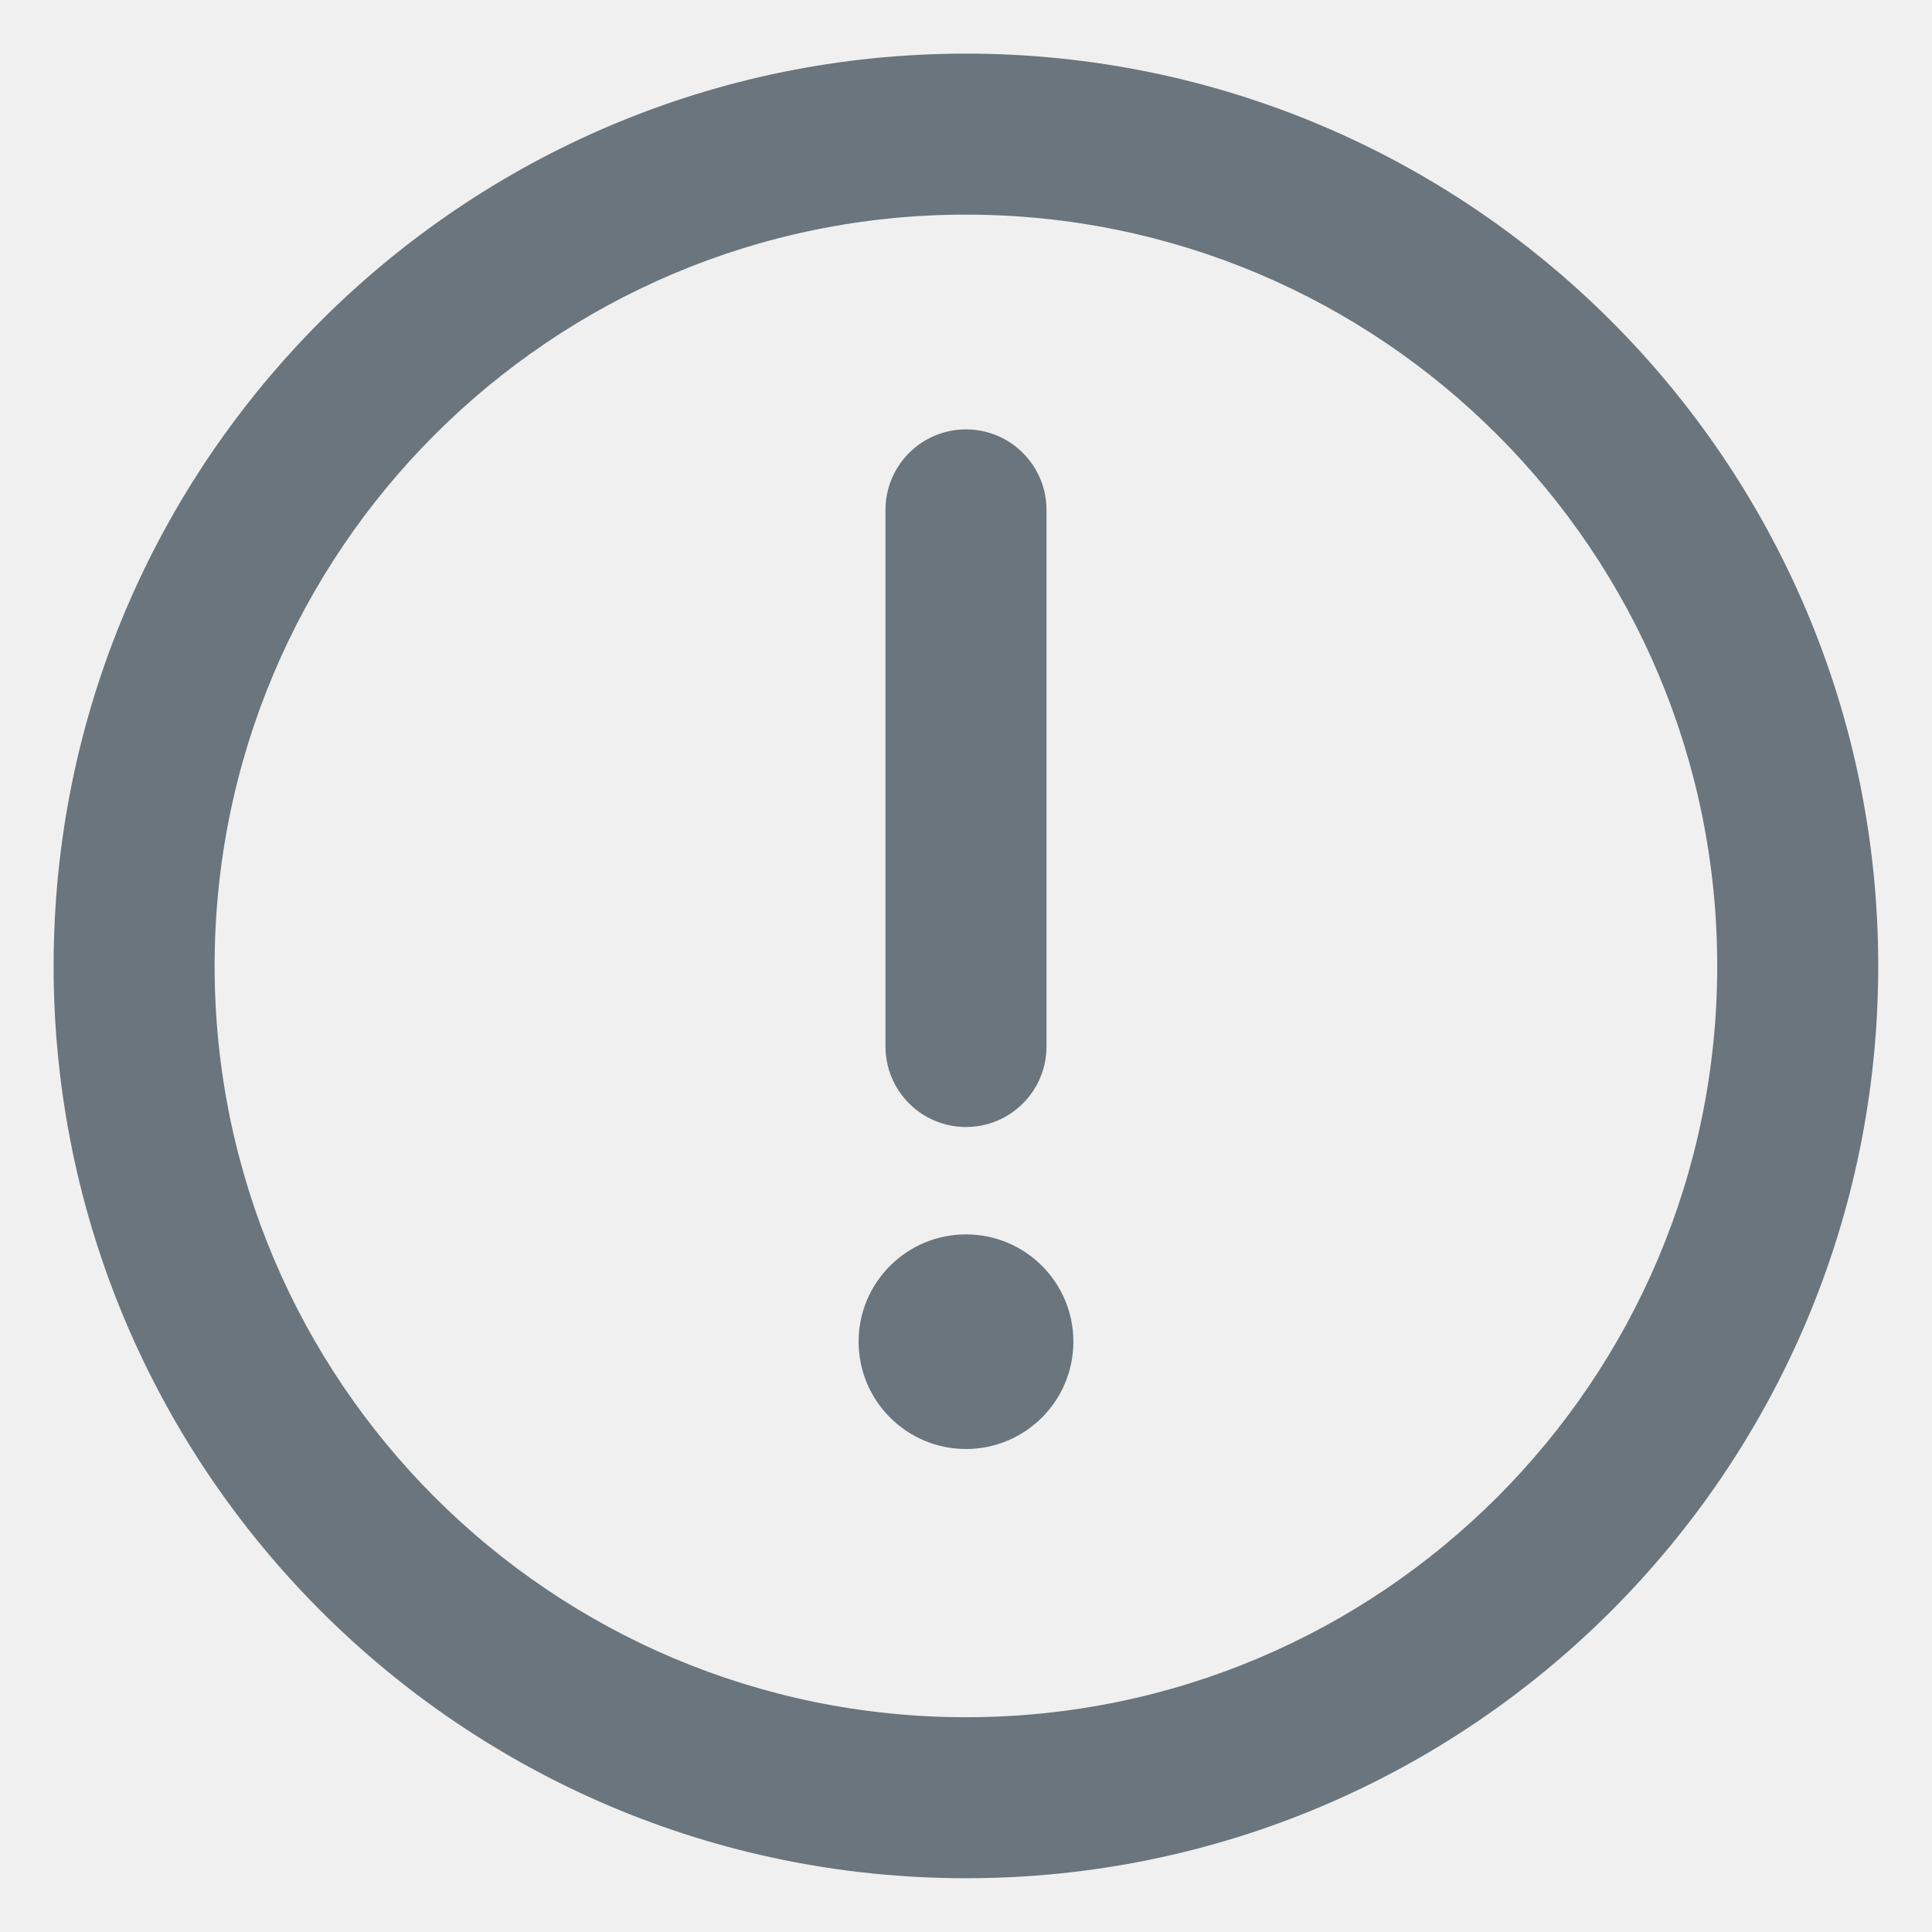
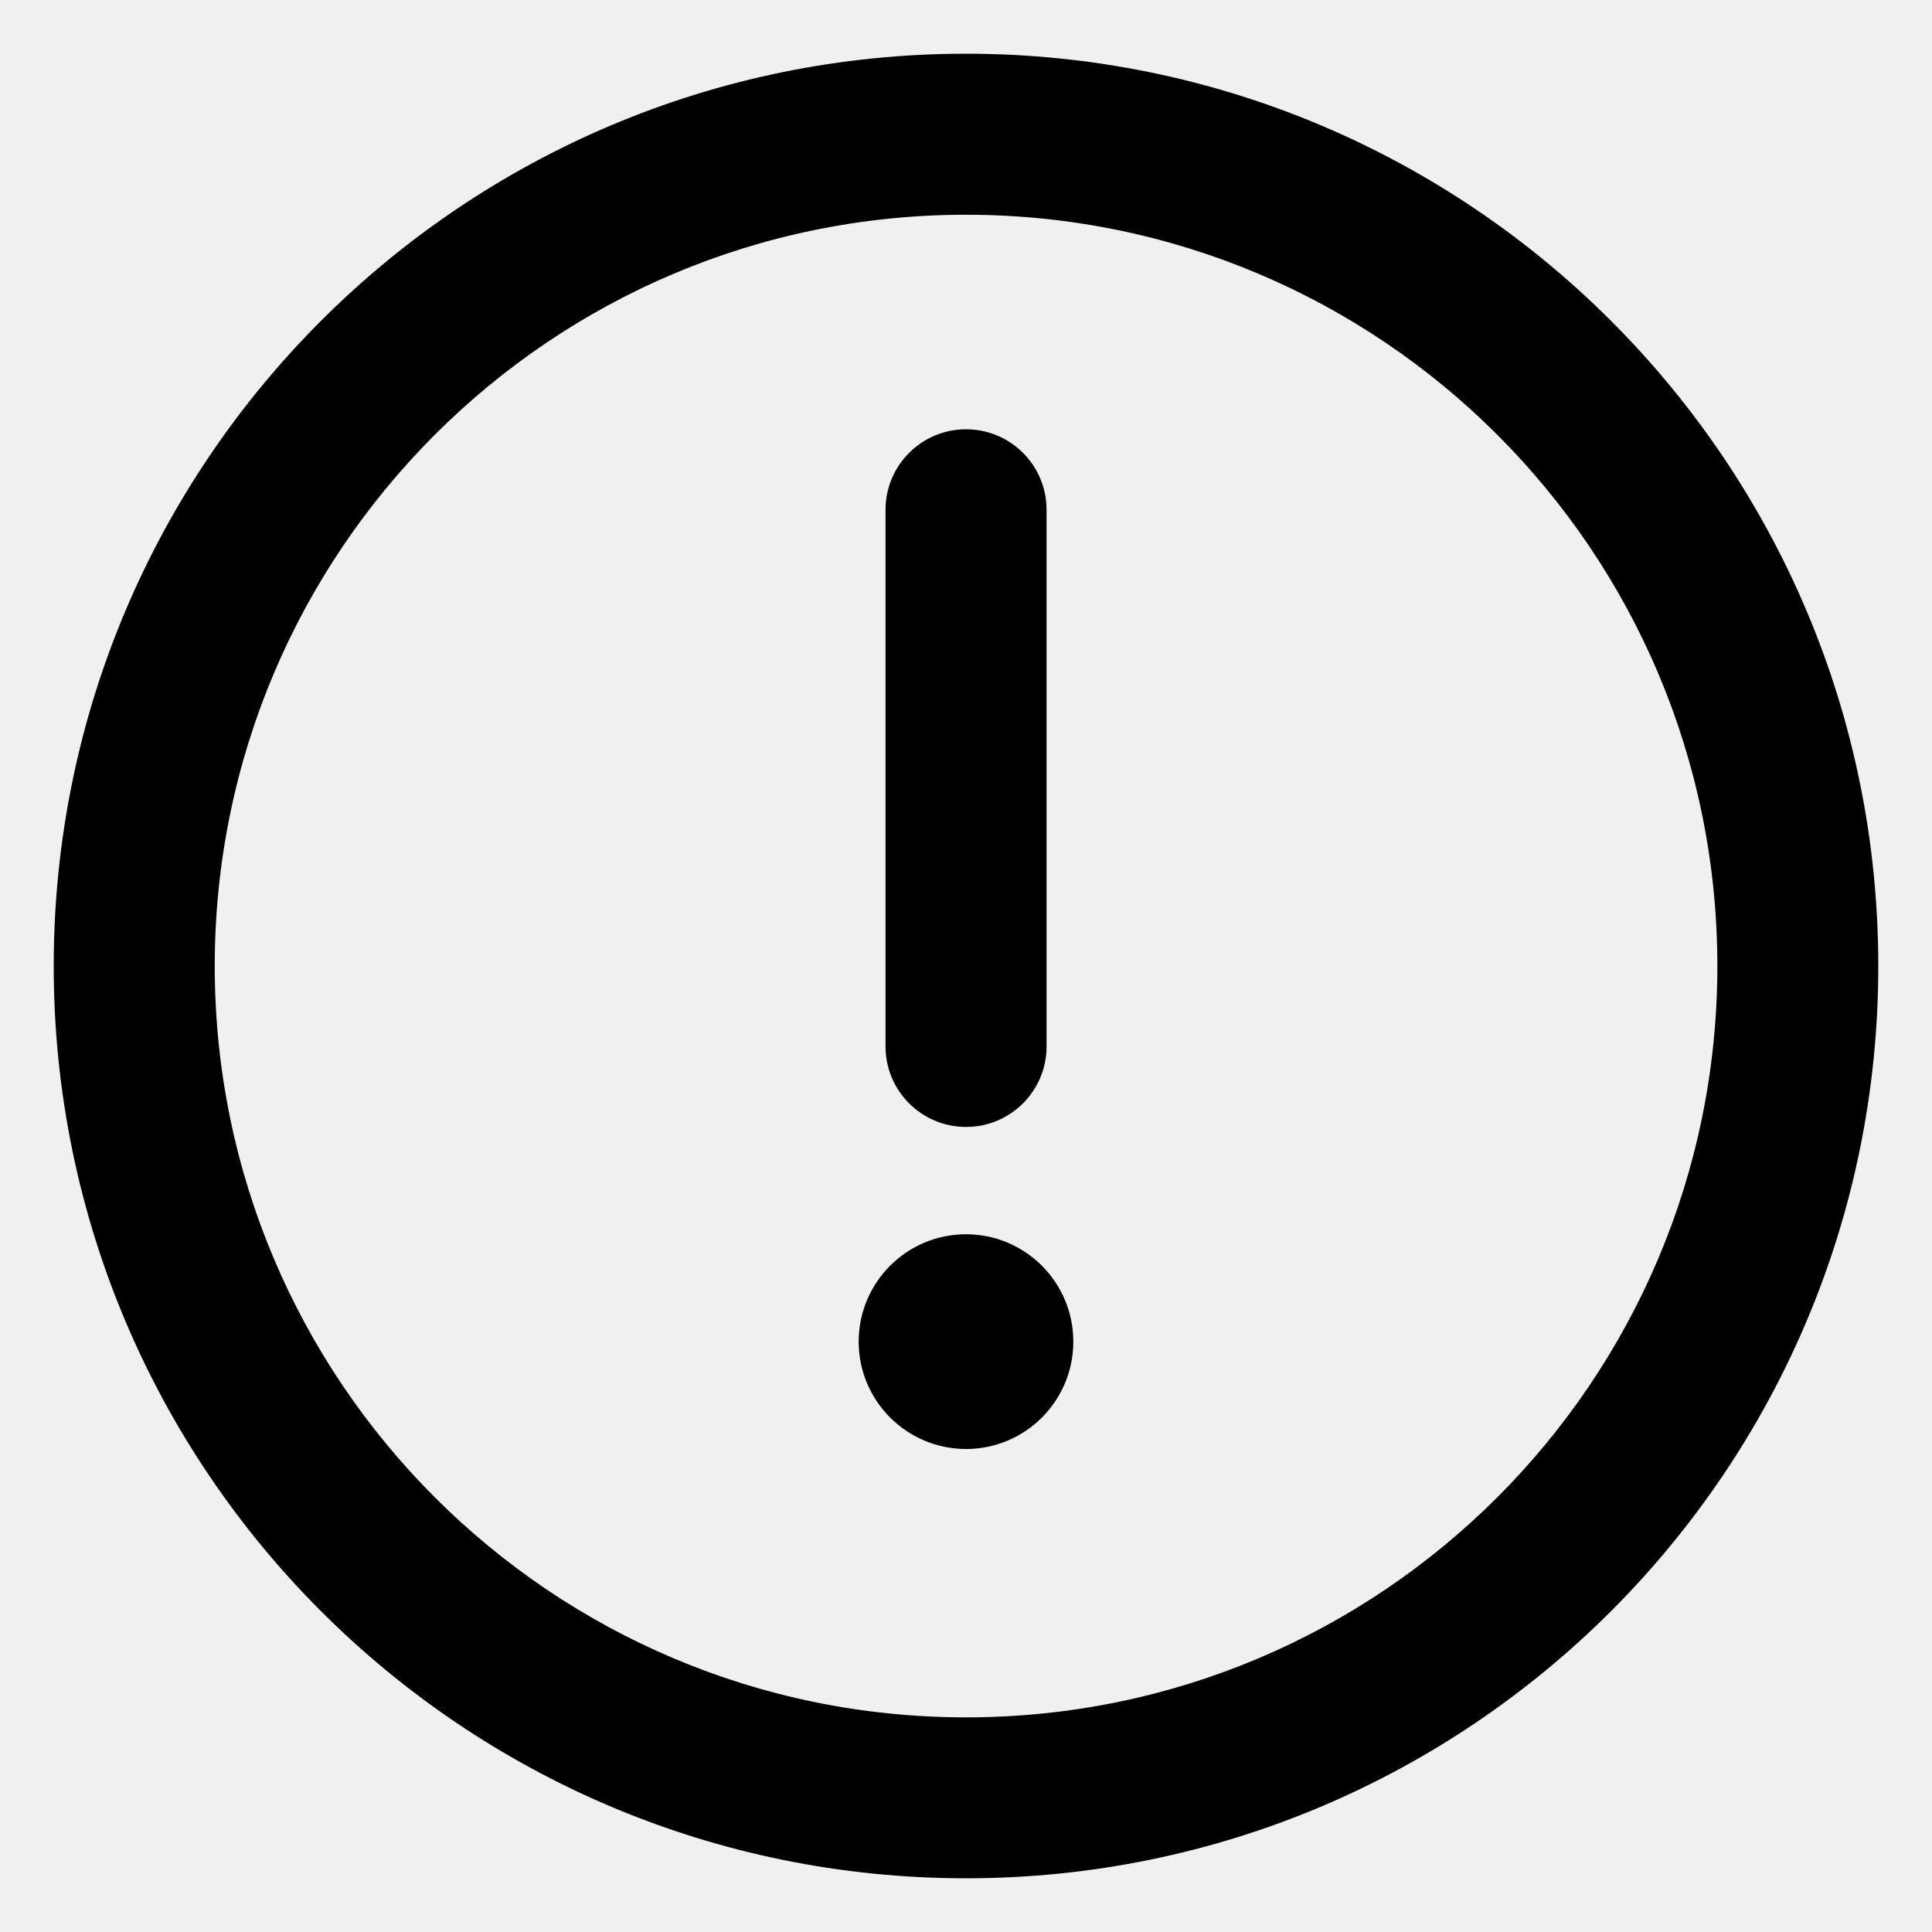
- <svg xmlns="http://www.w3.org/2000/svg" width="12" height="12" viewBox="0 0 12 12" fill="none">
-   <g id="Icon / Alert circle" clip-path="url(#clip0_0_270)">
-     <path id="Union" d="M6 7.667C6.368 7.667 6.667 7.965 6.667 8.333C6.667 8.702 6.368 9 6 9C5.632 9 5.333 8.702 5.333 8.333C5.333 7.965 5.632 7.667 6 7.667Z" fill="#6A757D" />
-     <path id="Subtract" d="M6 0.333C9.13 0.334 11.666 2.871 11.666 6C11.666 9.13 9.13 11.666 6 11.666C2.871 11.666 0.334 9.13 0.333 6C0.333 2.871 2.871 0.333 6 0.333ZM6 1.333C3.423 1.333 1.333 3.423 1.333 6C1.334 8.578 3.423 10.666 6 10.666C8.577 10.666 10.666 8.577 10.666 6C10.666 3.423 8.578 1.334 6 1.333Z" fill="#6A757D" />
-     <rect id="Rectangle 346240808" x="5.5" y="2.667" width="1" height="4.333" rx="0.5" fill="#6A757D" />
+ <svg xmlns="http://www.w3.org/2000/svg" width="20" height="20" viewBox="0 0 20 20" fill="none">
+   <g clip-path="url(#clip0_66_2866)">
+     <path d="M10 12.777C10.614 12.777 11.111 13.275 11.111 13.889C11.111 14.502 10.614 15 10 15C9.386 14.999 8.889 14.502 8.889 13.889C8.889 13.275 9.386 12.777 10 12.777Z" fill="#000" />
+     <path d="M10 0.556C15.216 0.556 19.444 4.784 19.444 10C19.444 15.216 15.216 19.444 10 19.444C4.784 19.444 0.556 15.216 0.556 10C0.556 4.784 4.784 0.556 10 0.556ZM10 2.223C5.705 2.223 2.223 5.705 2.223 10C2.223 14.296 5.705 17.778 10 17.778C14.296 17.778 17.778 14.296 17.778 10C17.778 5.705 14.296 2.223 10 2.223Z" fill="#000" />
+     <rect x="9.167" y="4.444" width="1.667" height="7.222" rx="0.833" fill="#000" />
  </g>
  <defs>
-     <clipPath id="clip0_0_270">
-       <rect width="12" height="12" fill="white" />
+     <clipPath id="clip0_66_2866">
+       <rect width="20" height="20" fill="#000" />
    </clipPath>
  </defs>
</svg>
